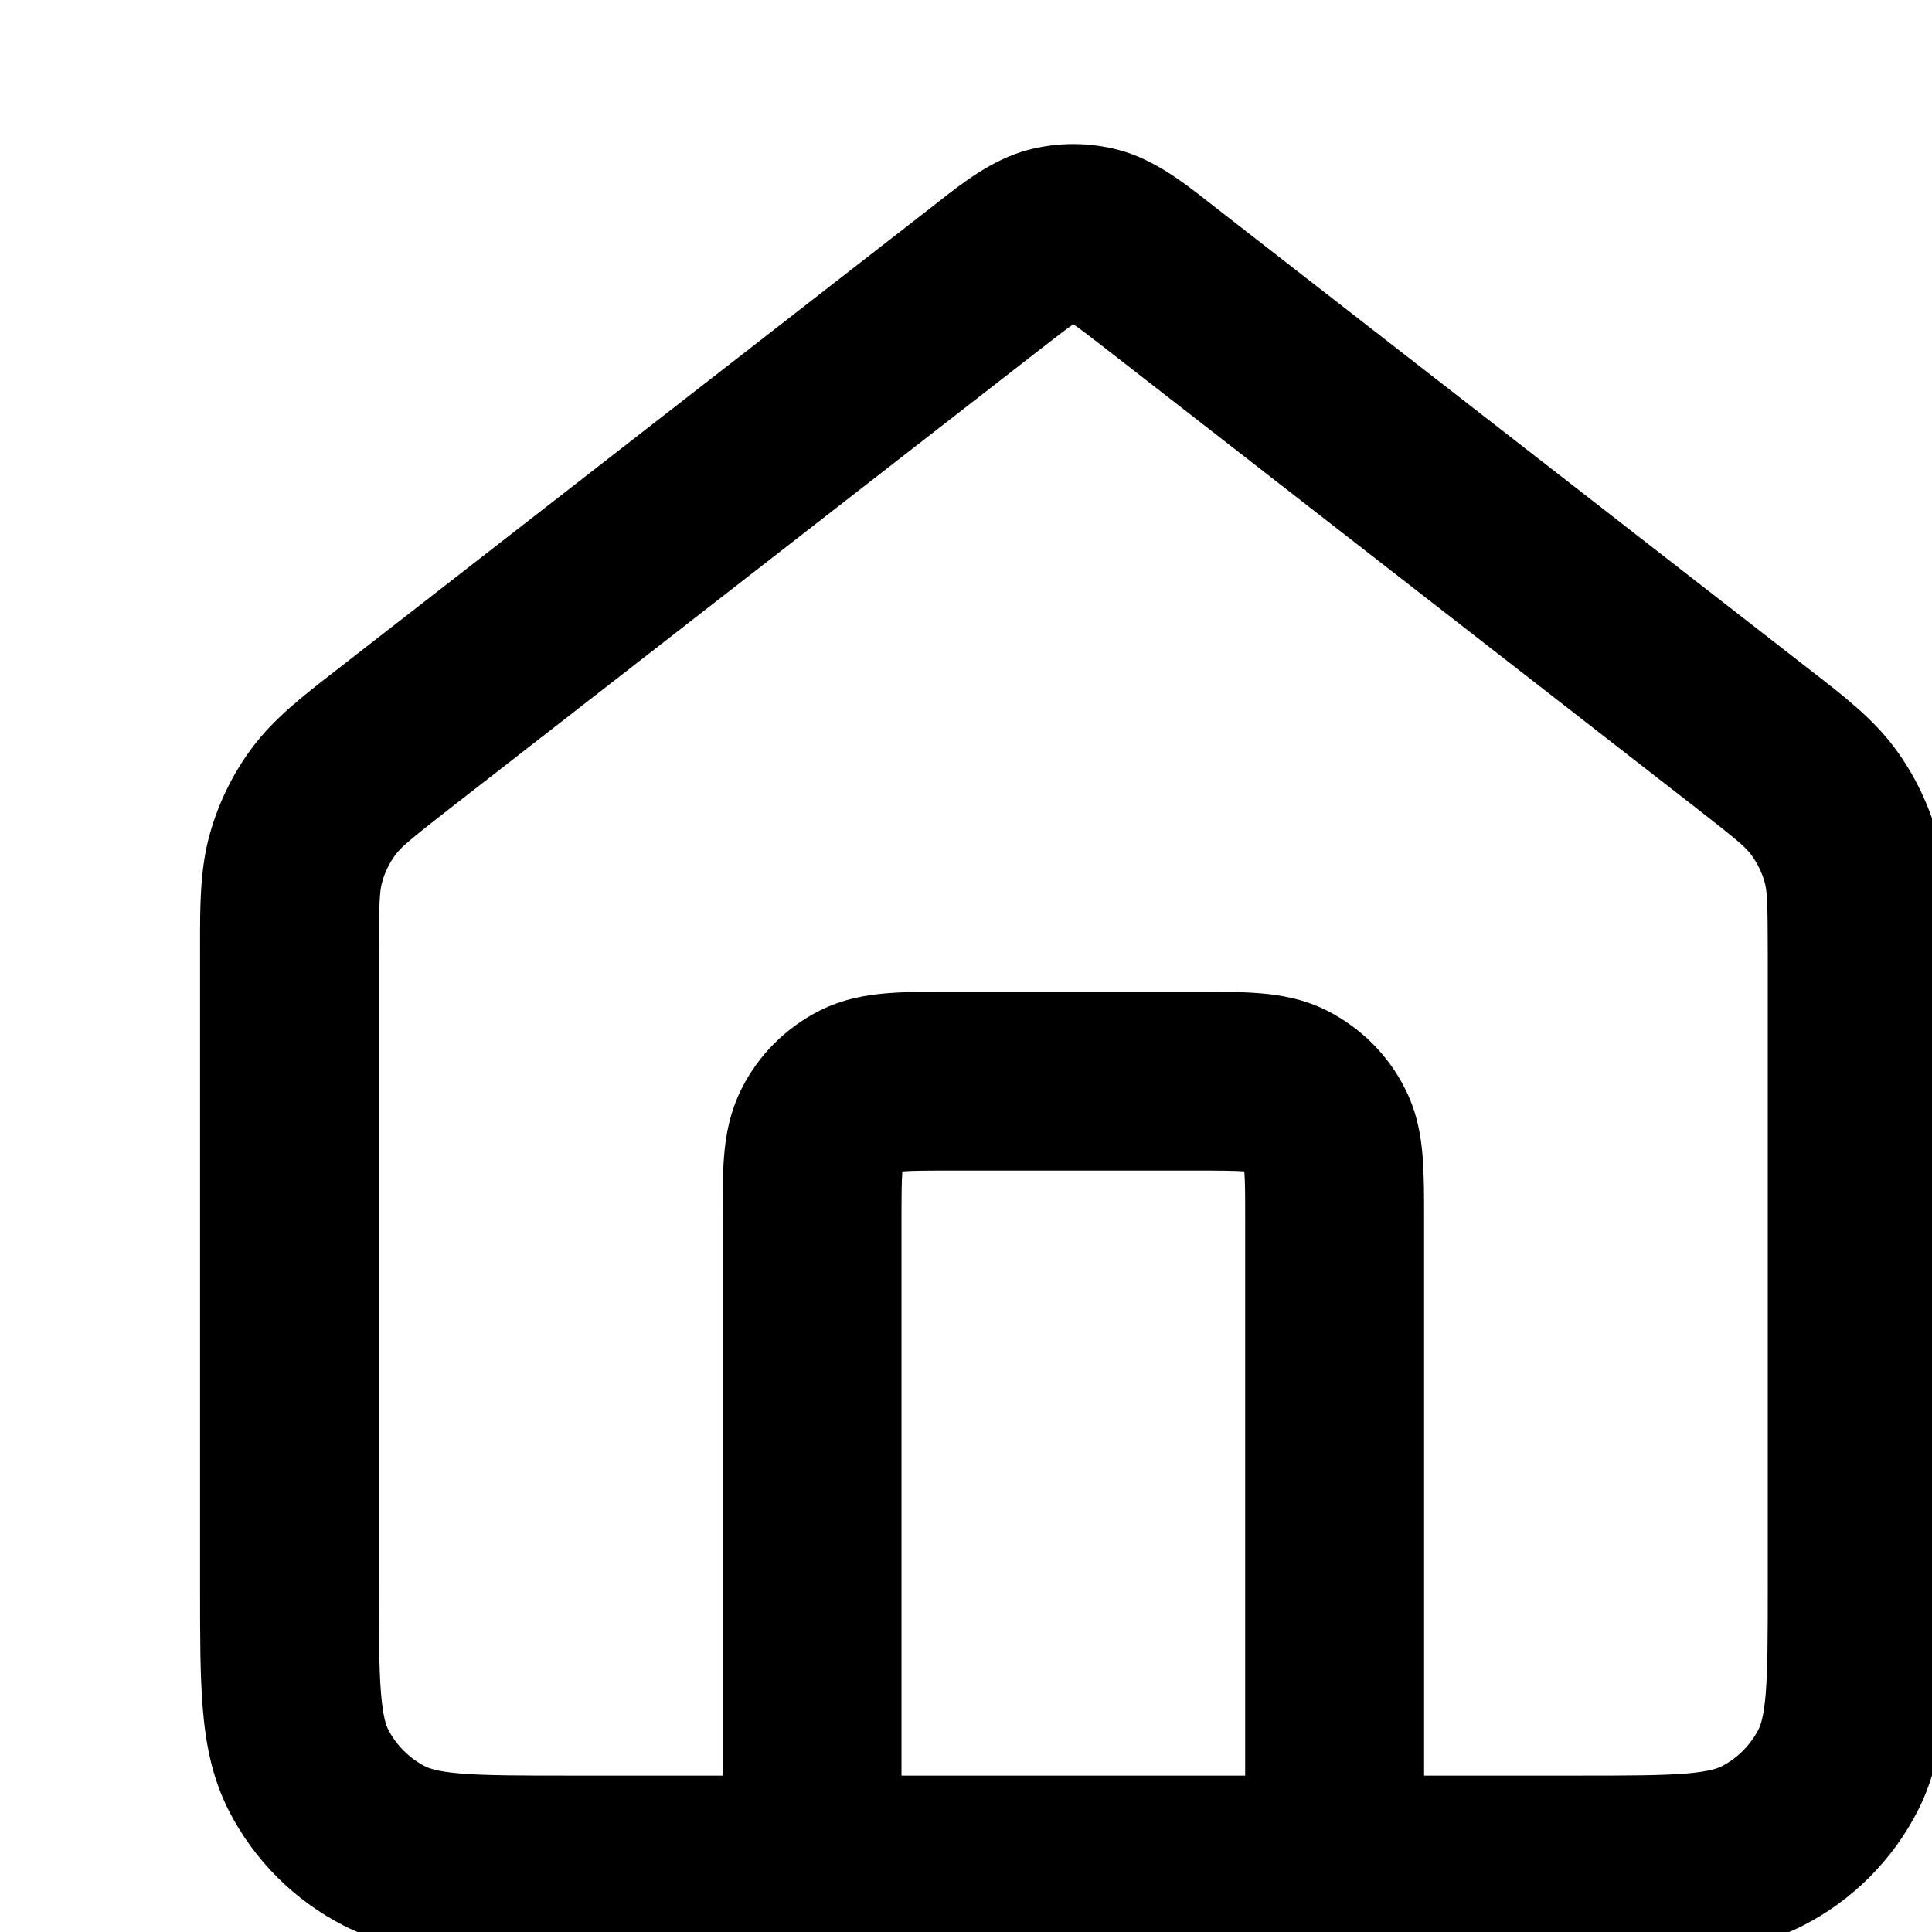
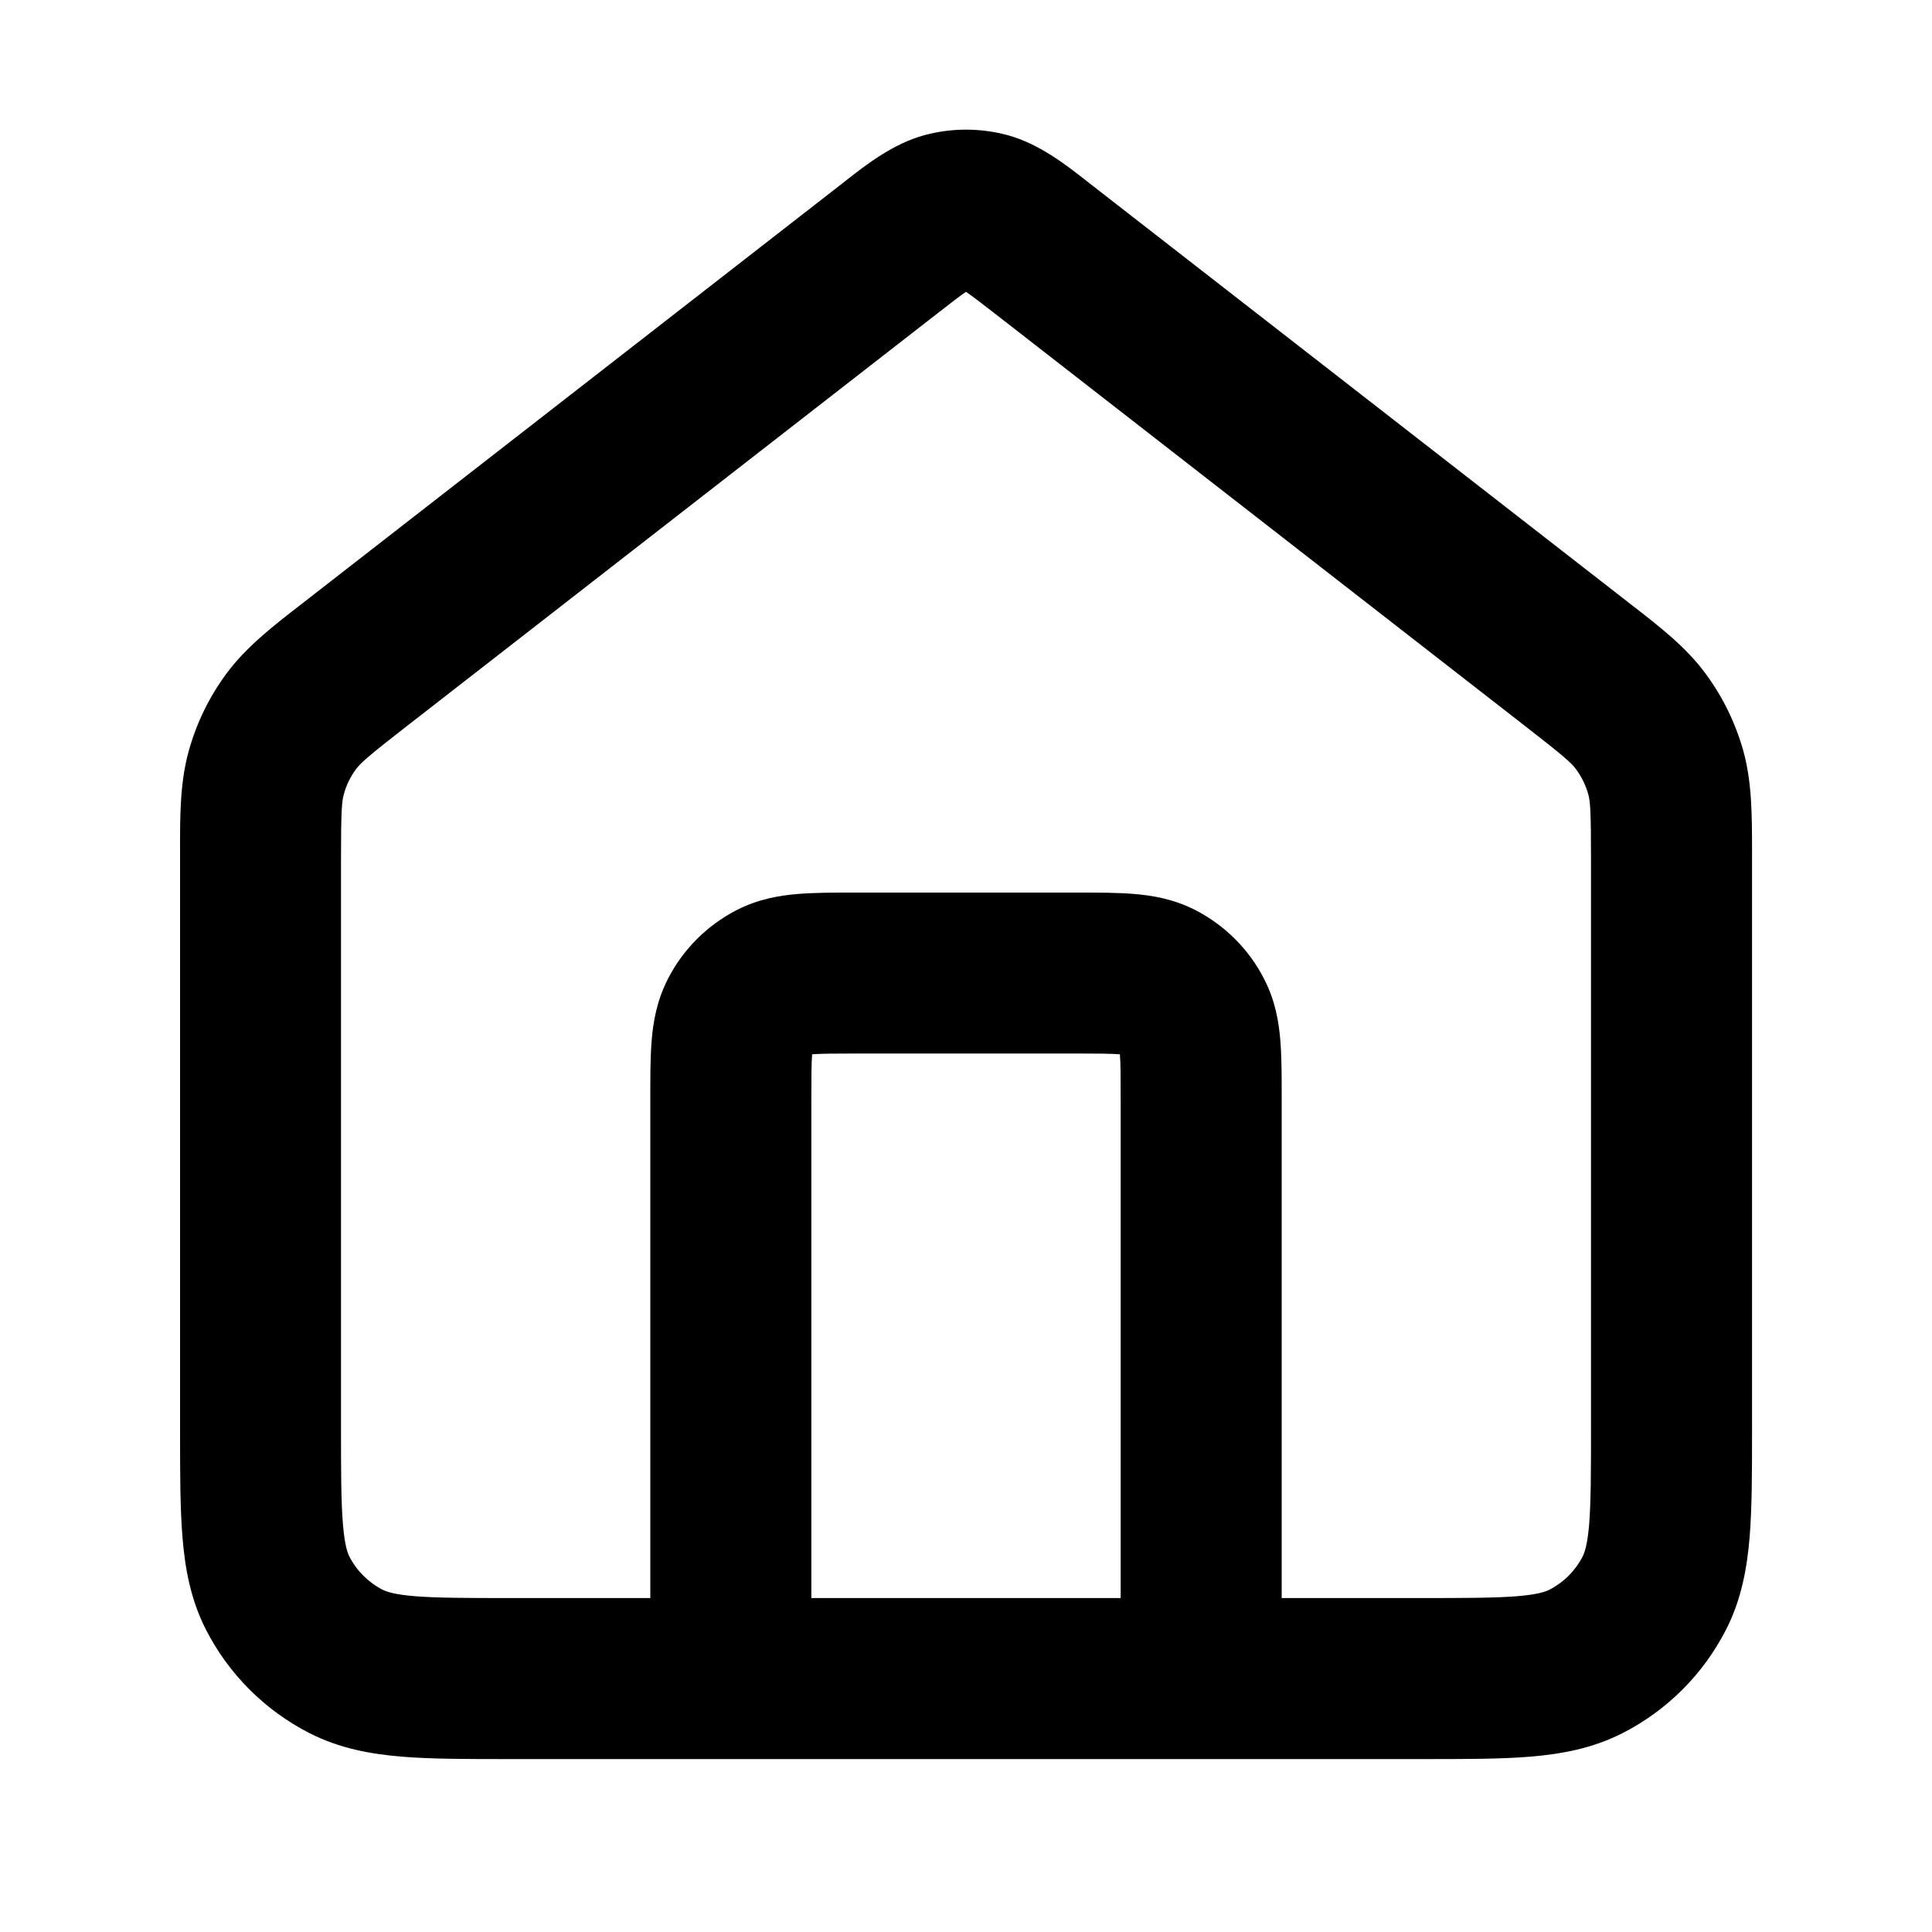
- <svg xmlns="http://www.w3.org/2000/svg" viewBox="0 0 18 18">
+ <svg xmlns="http://www.w3.org/2000/svg" viewBox="0 0 20 20">
  <path fill-rule="evenodd" clip-rule="evenodd" d="M9.57 1.399C9.852 1.323 10.148 1.323 10.43 1.399C10.757 1.488 11.032 1.704 11.248 1.873C11.269 1.89 11.289 1.905 11.309 1.921L16.812 6.201C16.834 6.218 16.855 6.234 16.876 6.251C17.181 6.487 17.453 6.698 17.655 6.972C17.833 7.212 17.965 7.483 18.046 7.77C18.137 8.098 18.137 8.442 18.137 8.828C18.137 8.855 18.137 8.882 18.137 8.909V14.812C18.137 15.239 18.137 15.608 18.112 15.913C18.085 16.235 18.027 16.558 17.869 16.868C17.633 17.331 17.258 17.706 16.795 17.942C16.485 18.1 16.163 18.158 15.84 18.185C15.535 18.21 15.166 18.21 14.739 18.21H5.262C4.835 18.21 4.465 18.21 4.16 18.185C3.838 18.158 3.515 18.1 3.205 17.942C2.743 17.706 2.367 17.331 2.131 16.868C1.973 16.558 1.915 16.235 1.889 15.913C1.864 15.608 1.864 15.239 1.864 14.812L1.864 8.909C1.864 8.882 1.864 8.855 1.864 8.828C1.863 8.442 1.863 8.098 1.955 7.77C2.035 7.483 2.167 7.212 2.345 6.972C2.548 6.698 2.819 6.487 3.124 6.251C3.145 6.234 3.166 6.218 3.188 6.201L8.691 1.921C8.711 1.905 8.731 1.89 8.752 1.873C8.968 1.704 9.243 1.488 9.57 1.399ZM8.399 16.543H11.601V11.371C11.601 11.137 11.601 11.007 11.593 10.914C11.501 10.907 11.37 10.906 11.136 10.906H8.864C8.63 10.906 8.5 10.907 8.407 10.914C8.4 11.007 8.399 11.137 8.399 11.371V16.543ZM13.268 16.543L13.268 11.345C13.268 11.141 13.268 10.941 13.254 10.771C13.239 10.584 13.203 10.362 13.088 10.138C12.931 9.828 12.679 9.577 12.37 9.419C12.146 9.305 11.924 9.269 11.737 9.254C11.567 9.24 11.367 9.24 11.162 9.24H8.838C8.633 9.24 8.433 9.24 8.263 9.254C8.076 9.269 7.854 9.305 7.63 9.419C7.321 9.577 7.069 9.828 6.912 10.138C6.798 10.362 6.761 10.584 6.746 10.771C6.732 10.941 6.732 11.141 6.732 11.345L6.732 16.543H5.294C4.825 16.543 4.524 16.542 4.296 16.524C4.076 16.506 3.998 16.475 3.961 16.457C3.813 16.381 3.692 16.26 3.616 16.112C3.598 16.075 3.568 15.997 3.55 15.778C3.531 15.549 3.53 15.248 3.53 14.78V8.909C3.53 8.395 3.538 8.298 3.56 8.22C3.585 8.127 3.628 8.04 3.685 7.963C3.734 7.897 3.806 7.832 4.211 7.517L9.715 3.236C9.861 3.122 9.941 3.061 10 3.021C10.059 3.061 10.139 3.122 10.286 3.236L15.789 7.517C16.194 7.832 16.267 7.897 16.315 7.963C16.372 8.04 16.415 8.127 16.441 8.22C16.463 8.298 16.47 8.395 16.47 8.909V14.78C16.47 15.248 16.469 15.549 16.451 15.778C16.433 15.997 16.402 16.075 16.384 16.112C16.308 16.26 16.187 16.381 16.039 16.457C16.002 16.475 15.924 16.506 15.705 16.524C15.476 16.542 15.175 16.543 14.707 16.543H13.268Z" />
</svg>
